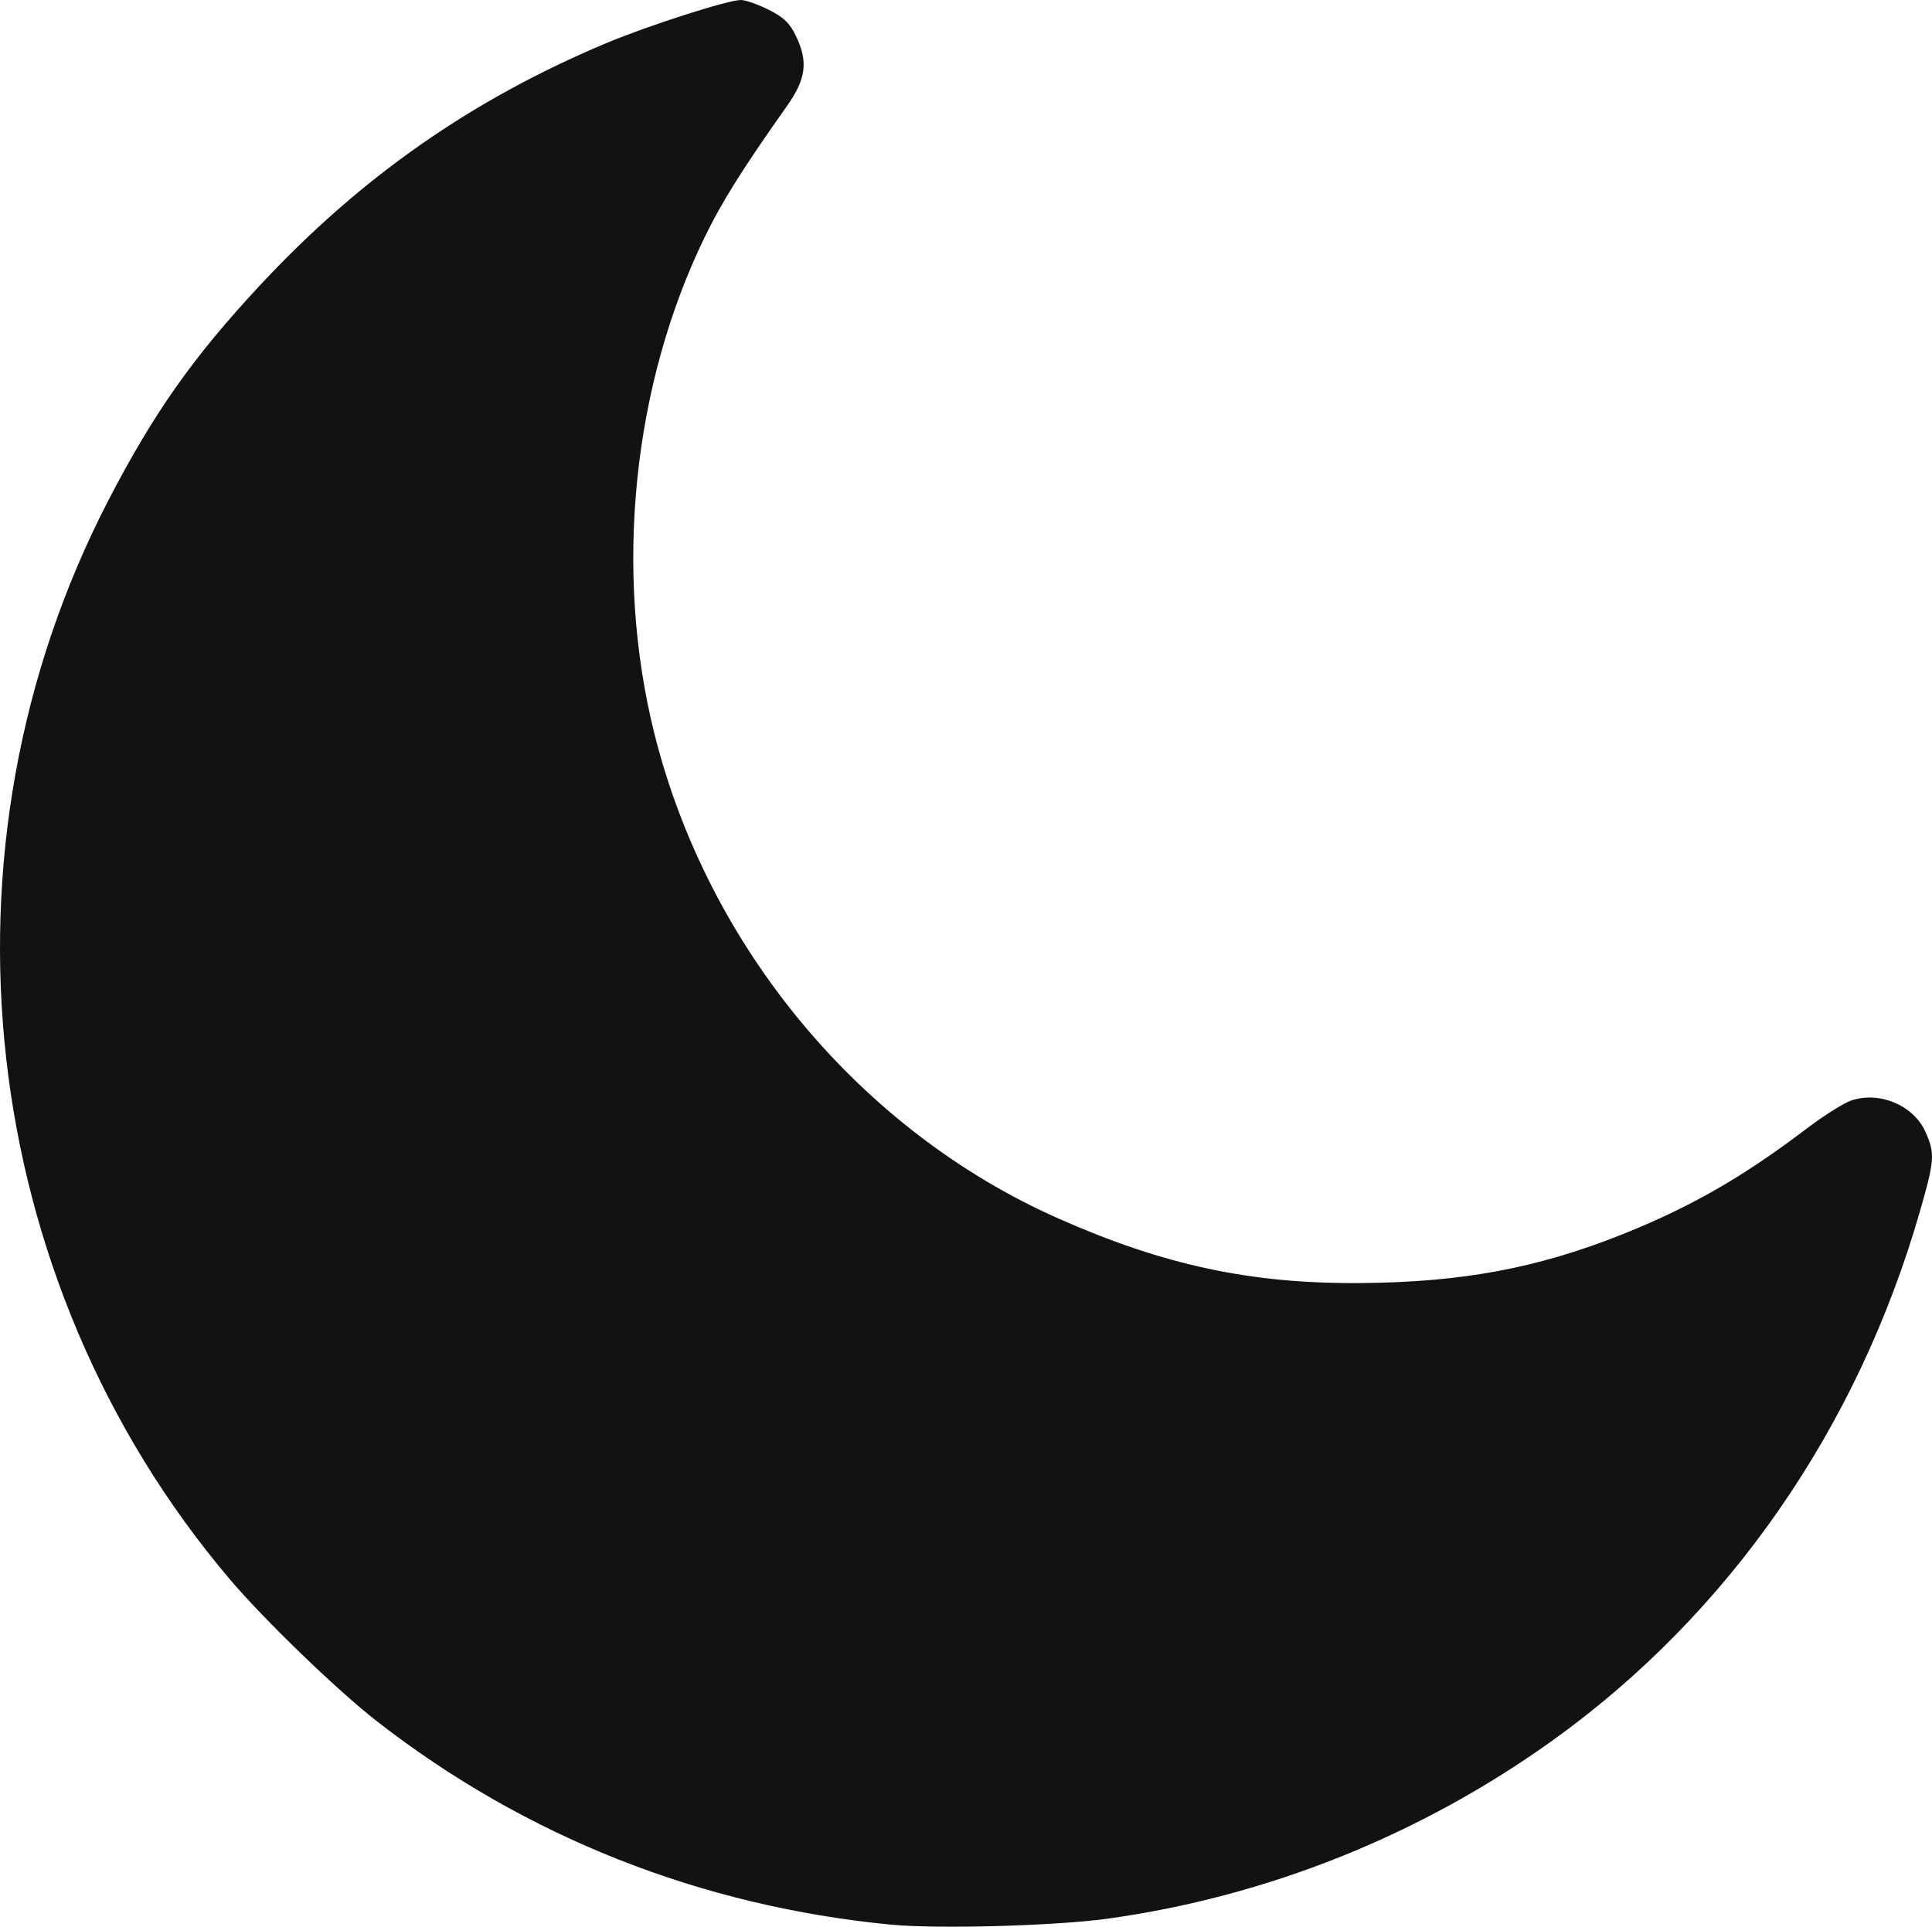
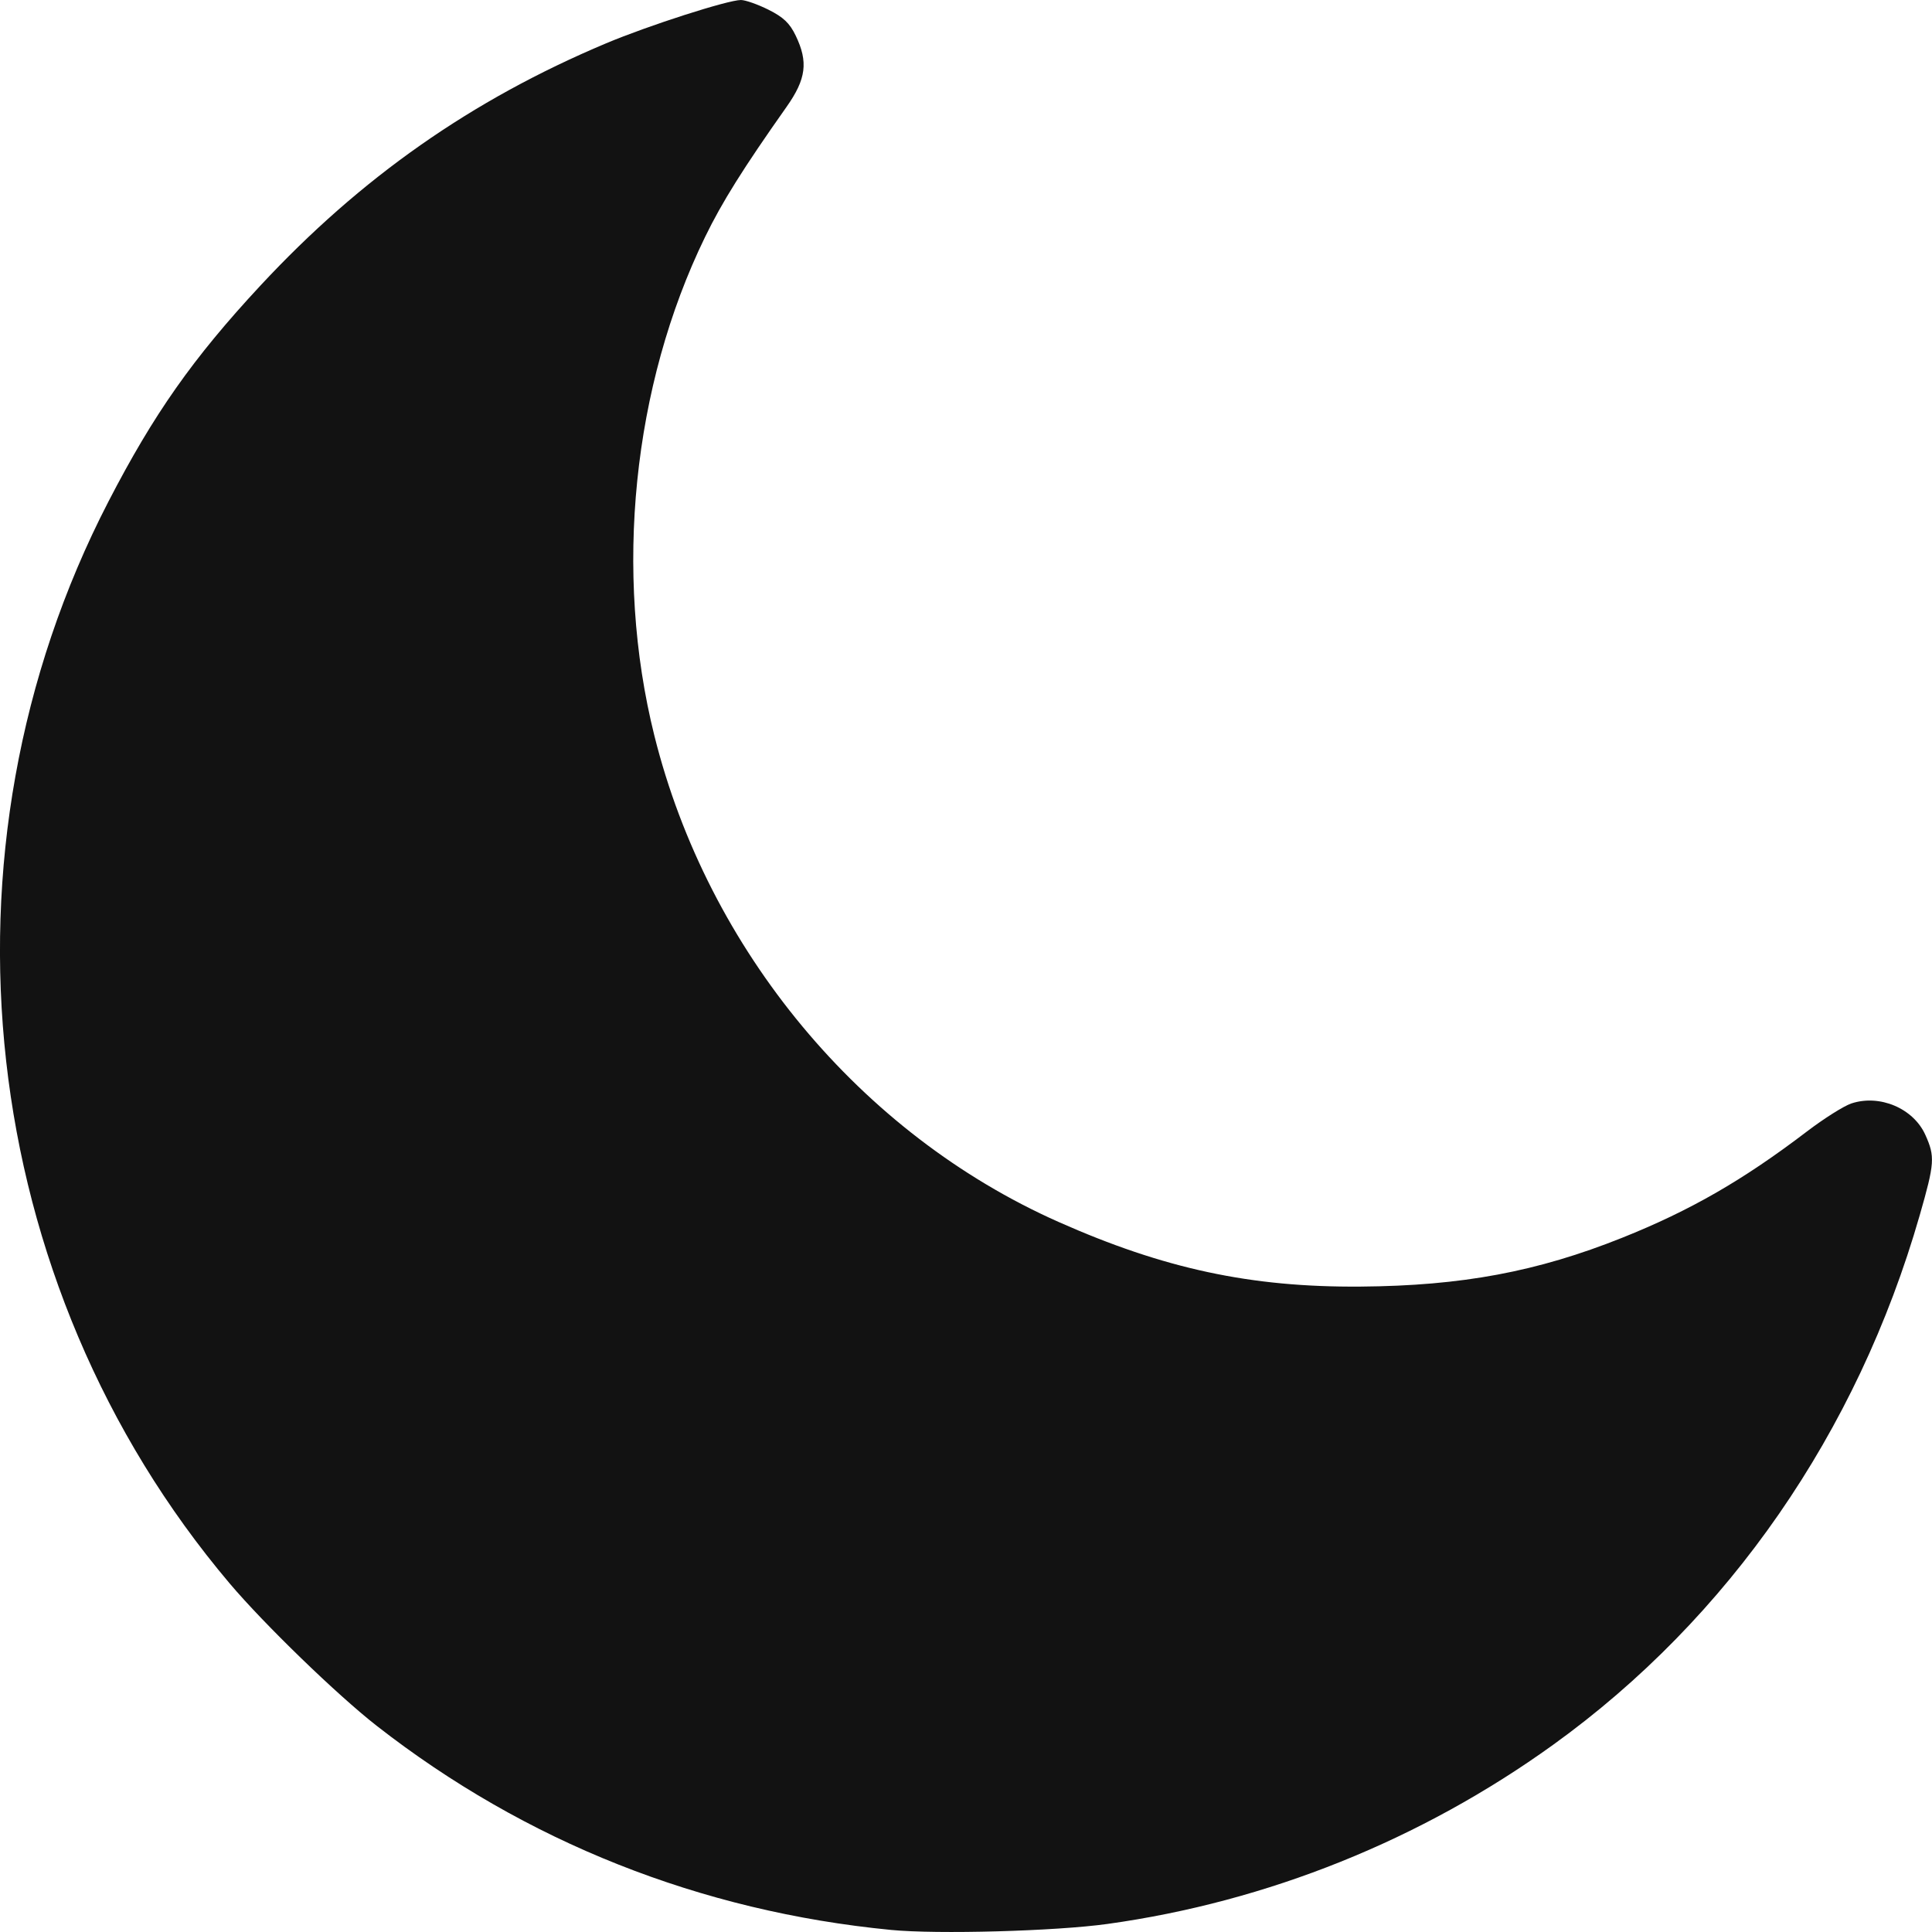
- <svg xmlns="http://www.w3.org/2000/svg" width="118.3mm" height="118mm" viewBox="0 0 118.3 118" version="1.1" id="svg1" xml:space="preserve">
+ <svg xmlns="http://www.w3.org/2000/svg" width="75mm" height="75mm" viewBox="0 0 75 75" version="1.1" id="svg1" xml:space="preserve">
  <defs id="defs1" />
-   <g id="layer1" transform="translate(-49.16554,-11.12113)">
-     <path style="fill:#121212;fill-opacity:1;stroke-width:1.339" d="M 103.722,128.994 C 92.066,127.865 81.33,123.615 72.231,116.527 69.808,114.639 65.343,110.325 63.225,107.826 47.702,89.504 44.739,63.116 55.806,41.757 58.578,36.406 60.982,32.997 65.103,28.574 71.259,21.966 78.038,17.226 86.281,13.766 c 2.58,-1.083 7.454,-2.645 8.255,-2.645 0.275,0 1.034,0.267 1.687,0.593 0.915,0.456 1.297,0.819 1.664,1.578 0.779,1.611 0.645,2.656 -0.558,4.356 -2.657,3.756 -3.946,5.809 -4.99,7.947 -4.44,9.093 -5.6,20.478 -3.104,30.457 3.278,13.106 12.626,24.326 24.738,29.694 6.47,2.867 11.796,4.006 18.501,3.954 6.204,-0.048 10.822,-0.907 16.021,-2.981 4.171,-1.664 7.397,-3.515 11.312,-6.49 1.041,-0.791 2.266,-1.562 2.722,-1.713 1.737,-0.574 3.795,0.295 4.528,1.912 0.603,1.331 0.576,1.731 -0.344,4.924 -3.819,13.264 -11.696,24.611 -22.444,32.334 -8.09,5.813 -17.499,9.586 -27.289,10.942 -3.19,0.442 -10.409,0.64 -13.259,0.364 z" id="path2" />
+   <g id="layer1" transform="translate(-74.60936,-152.5017)">
+     <path style="fill:#121212;fill-opacity:1;stroke-width:0.85" d="m 109.197,227.421 c -7.39,-0.717 -14.196,-3.419 -19.965,-7.924 -1.536,-1.2 -4.367,-3.942 -5.71,-5.53 -9.841,-11.645 -11.72,-28.417 -4.704,-41.993 1.758,-3.401 3.282,-5.568 5.894,-8.379 3.903,-4.2 8.201,-7.213 13.427,-9.412 1.636,-0.688 4.726,-1.681 5.233,-1.681 0.174,0 0.656,0.17 1.07,0.377 0.58,0.29 0.822,0.521 1.055,1.003 0.494,1.024 0.409,1.688 -0.354,2.769 -1.684,2.387 -2.502,3.692 -3.163,5.051 -2.815,5.779 -3.55,13.015 -1.968,19.358 2.078,8.33 8.005,15.462 15.683,18.874 4.102,1.823 7.478,2.546 11.729,2.513 3.933,-0.03 6.861,-0.577 10.157,-1.895 2.644,-1.057 4.689,-2.234 7.171,-4.125 0.66,-0.503 1.437,-0.993 1.726,-1.089 1.101,-0.365 2.406,0.187 2.871,1.215 0.383,0.846 0.365,1.1 -0.218,3.13 -2.421,8.43 -7.415,15.643 -14.229,20.551 -5.129,3.695 -11.094,6.093 -17.301,6.955 -2.022,0.281 -6.599,0.407 -8.406,0.232 z" id="path2" />
  </g>
</svg>
